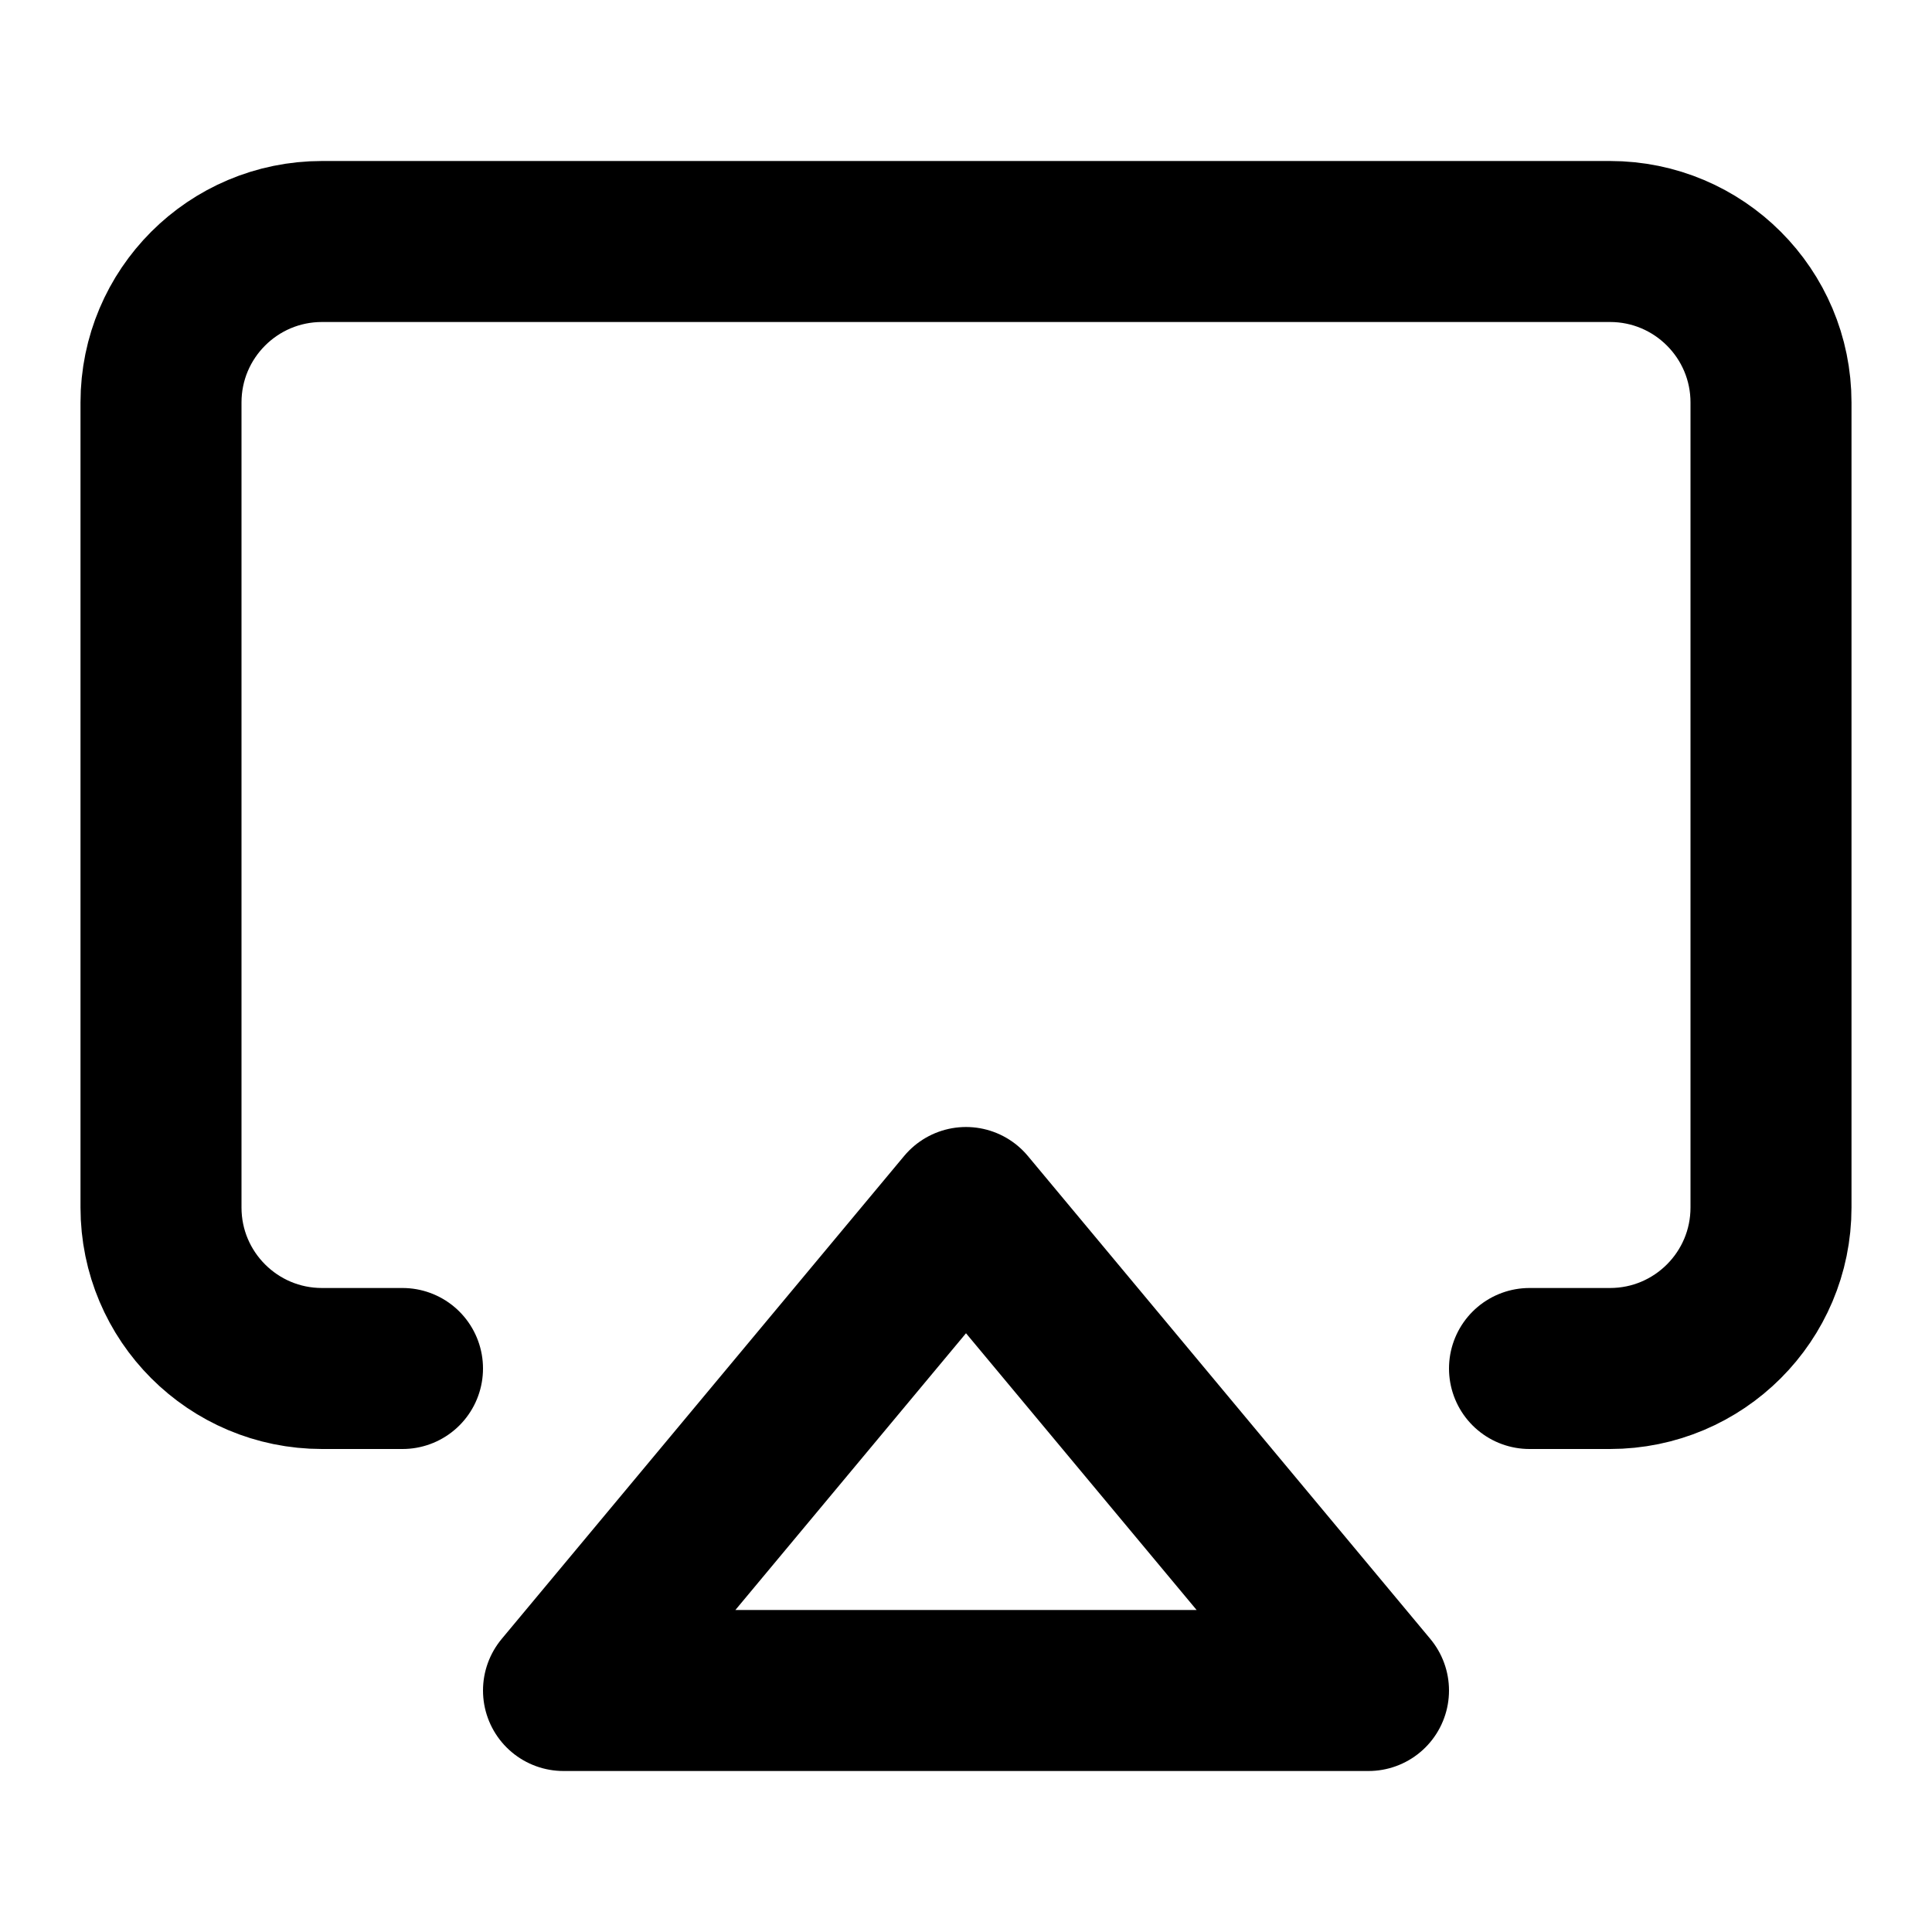
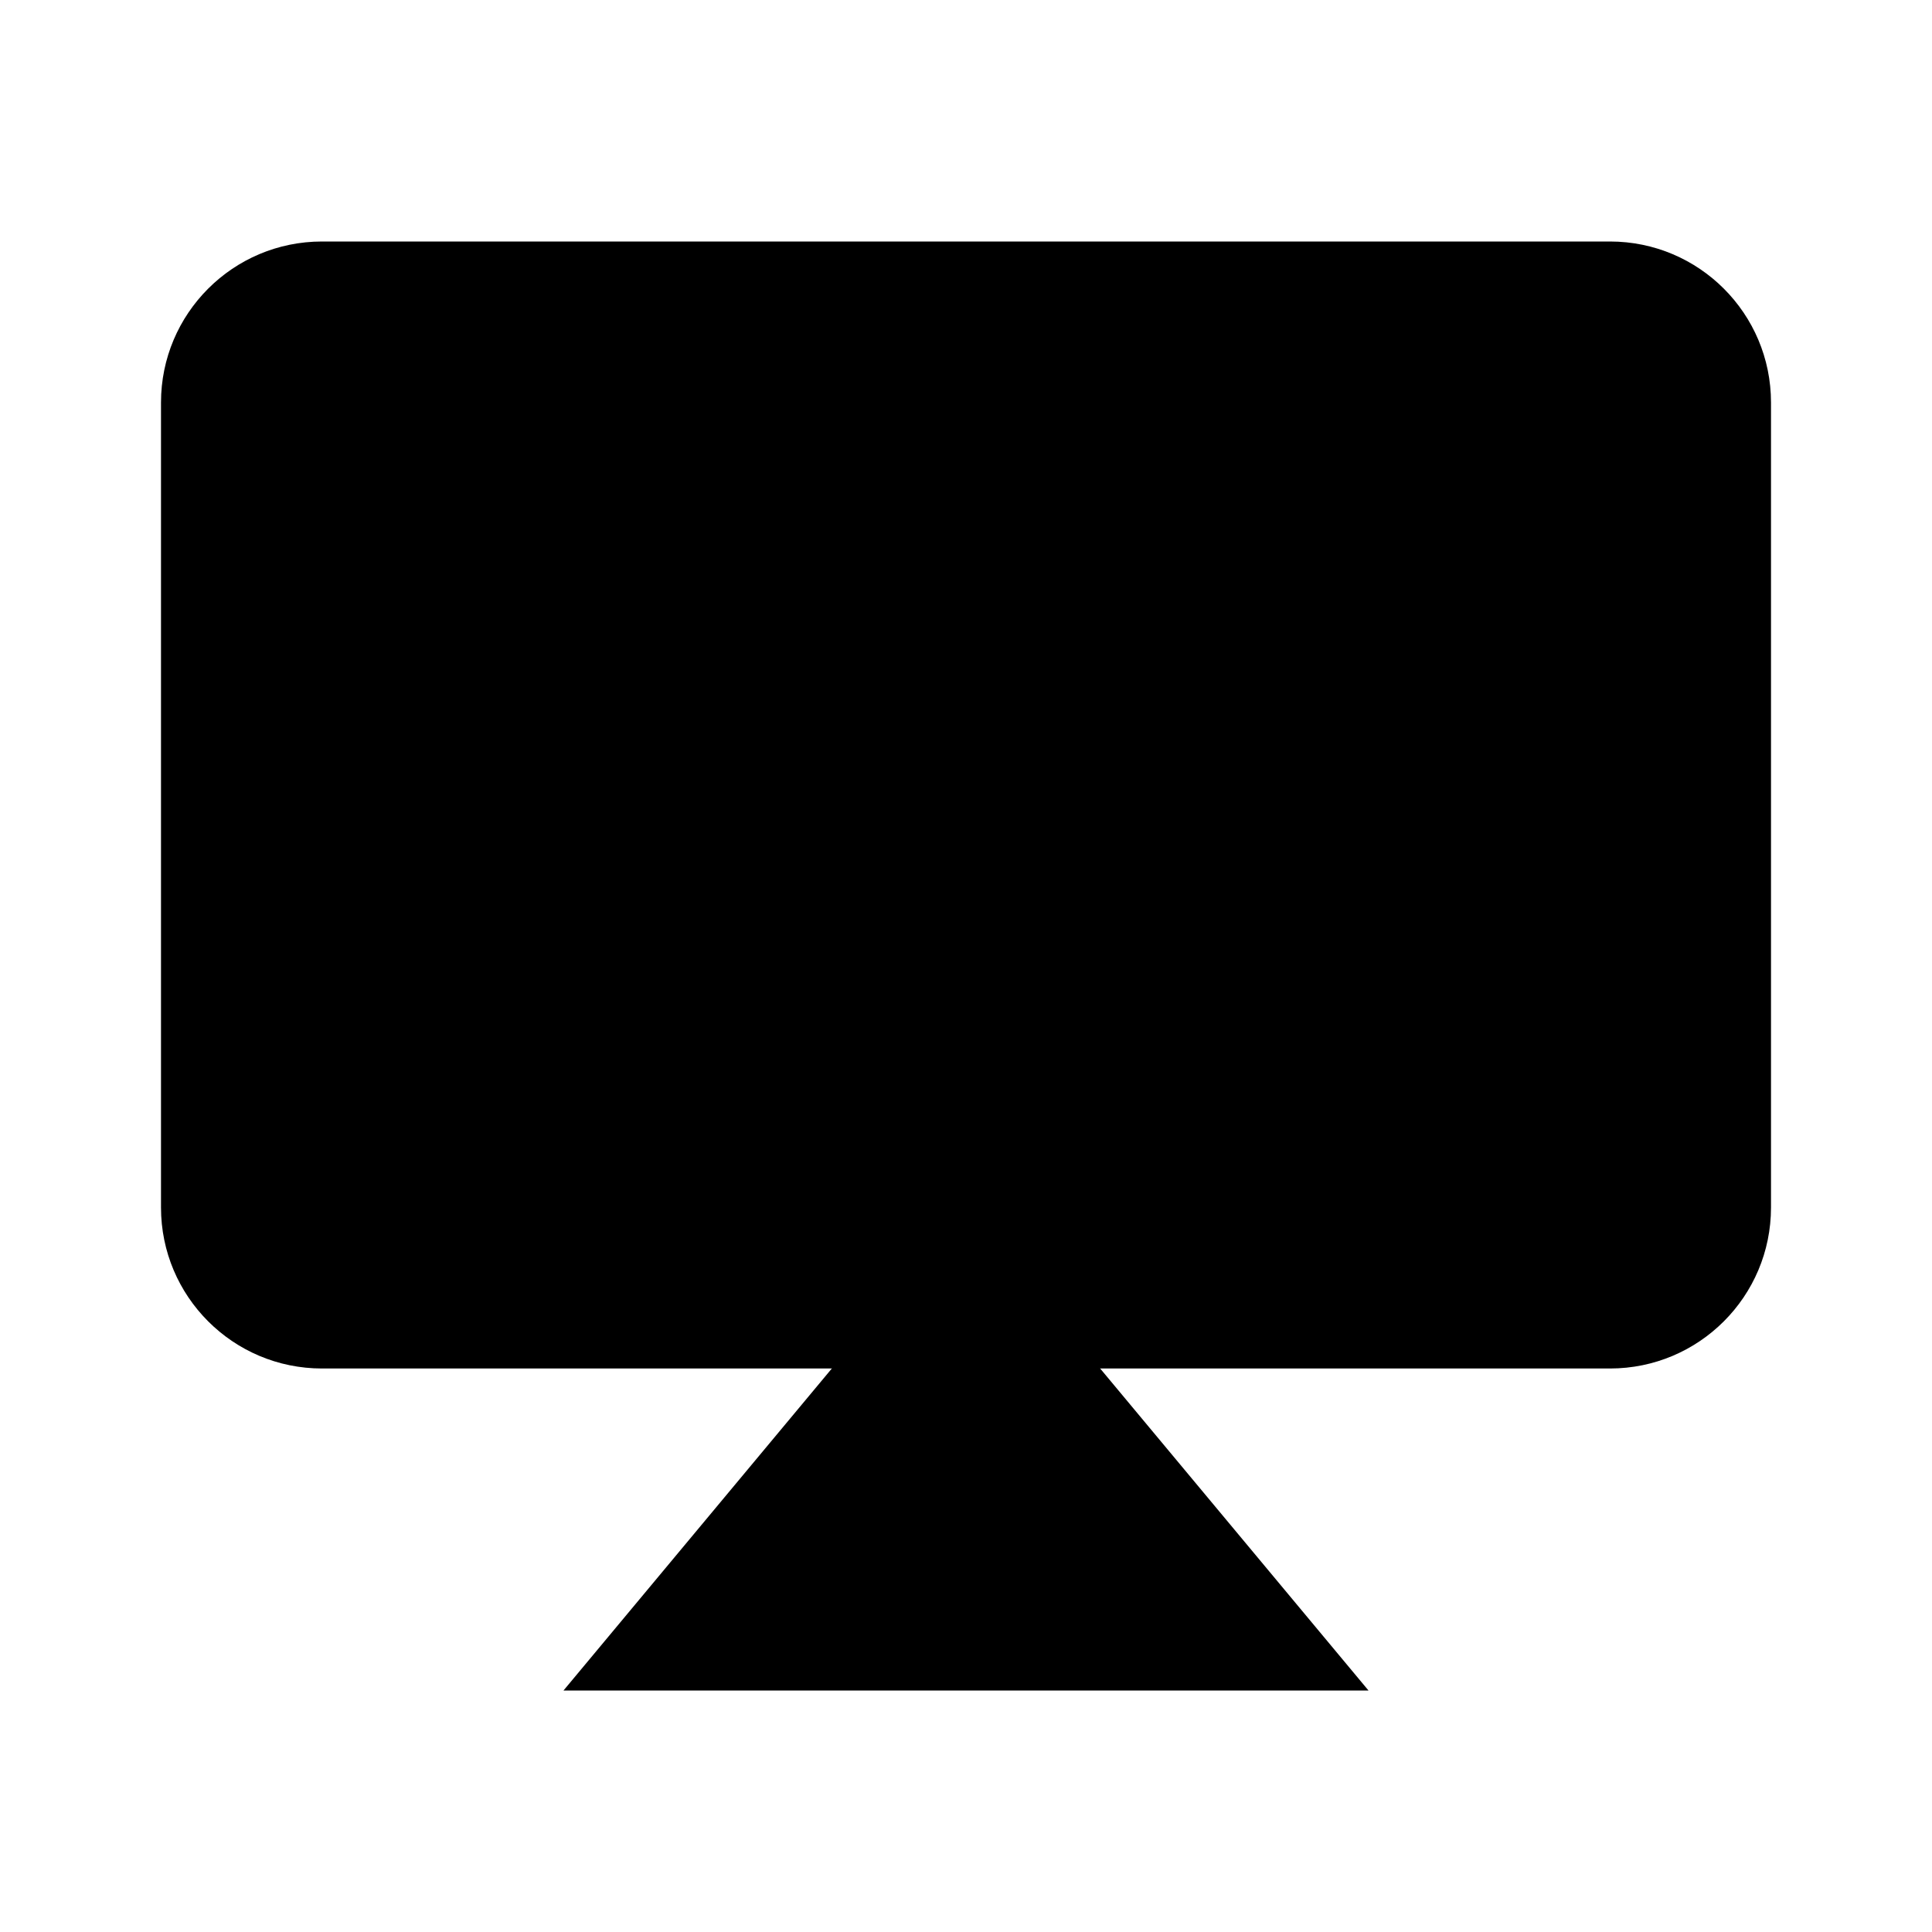
- <svg xmlns="http://www.w3.org/2000/svg" width="24" height="24" viewBox="0 0 24 24" fill="none" stroke="currentColor" stroke-width="2" stroke-linecap="round" stroke-linejoin="round">
+ <svg xmlns="http://www.w3.org/2000/svg" width="24" height="24" viewBox="0 0 24 24" fill="currentColor">
  <path d="M5 17H4a2 2 0 01-2-2V5a2 2 0 012-2h16a2 2 0 012 2v10a2 2 0 01-2 2h-1" />
  <polygon points="12 15 17 21 7 21 12 15" />
</svg>
